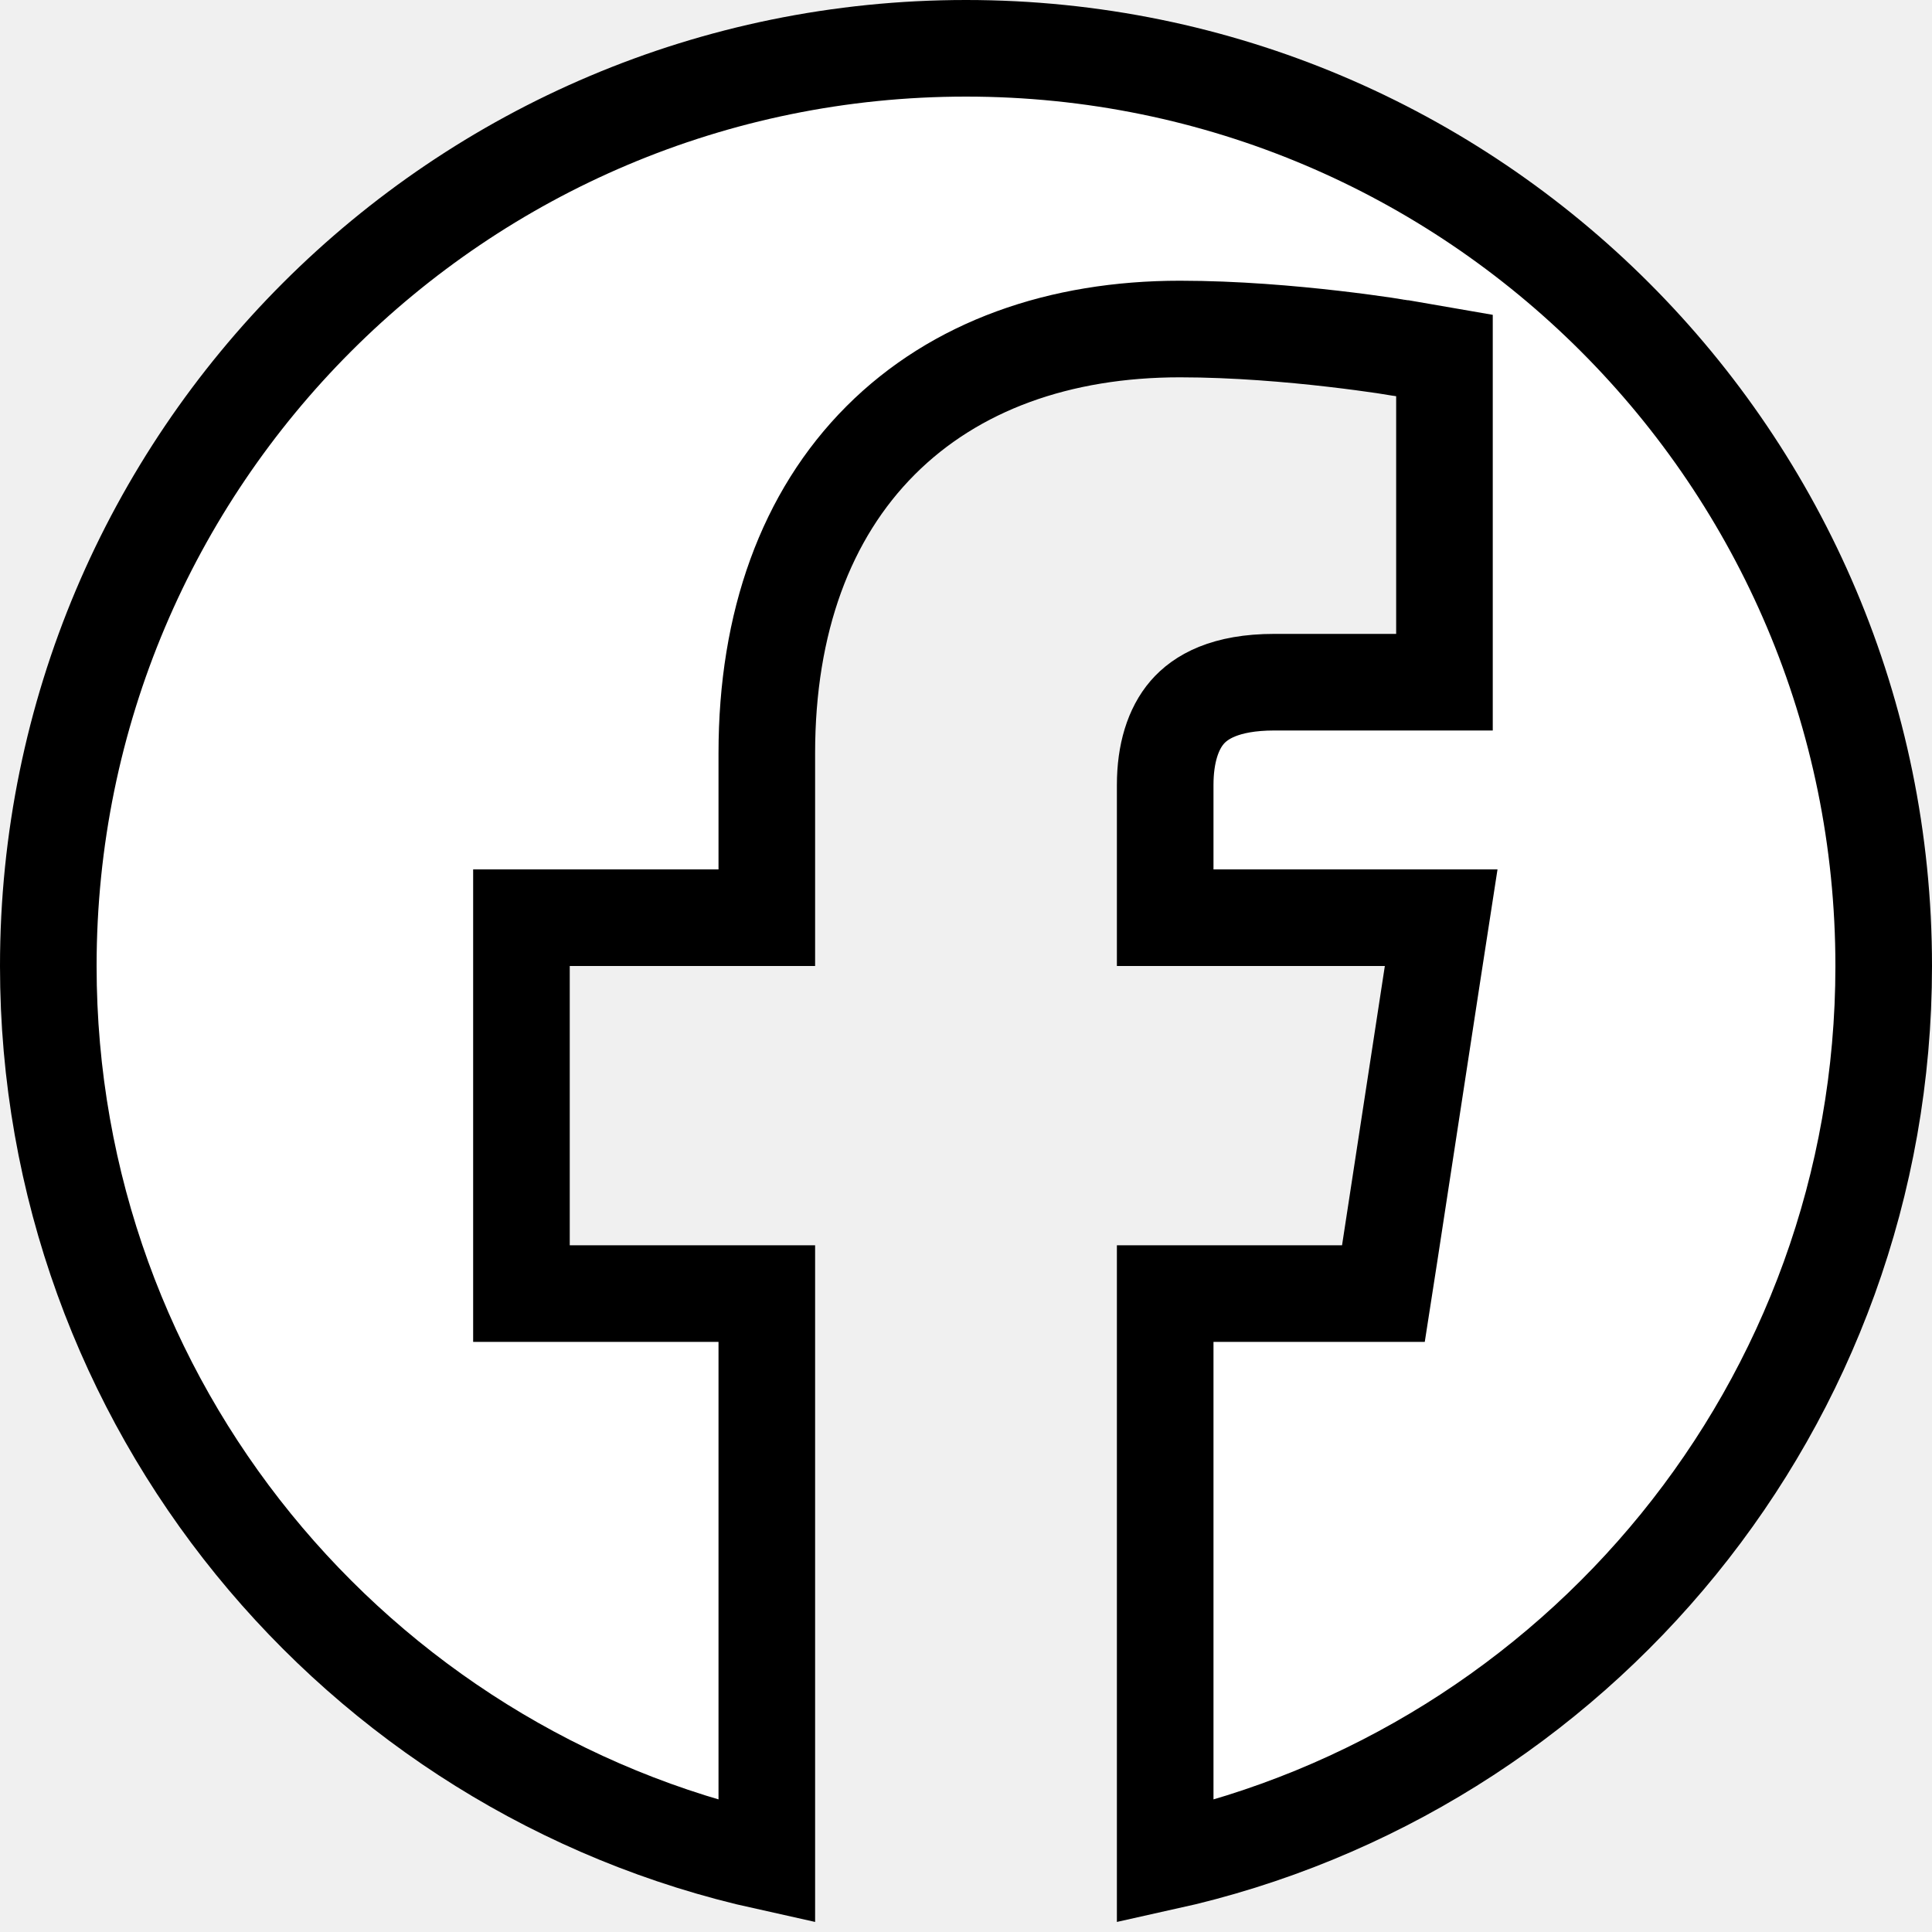
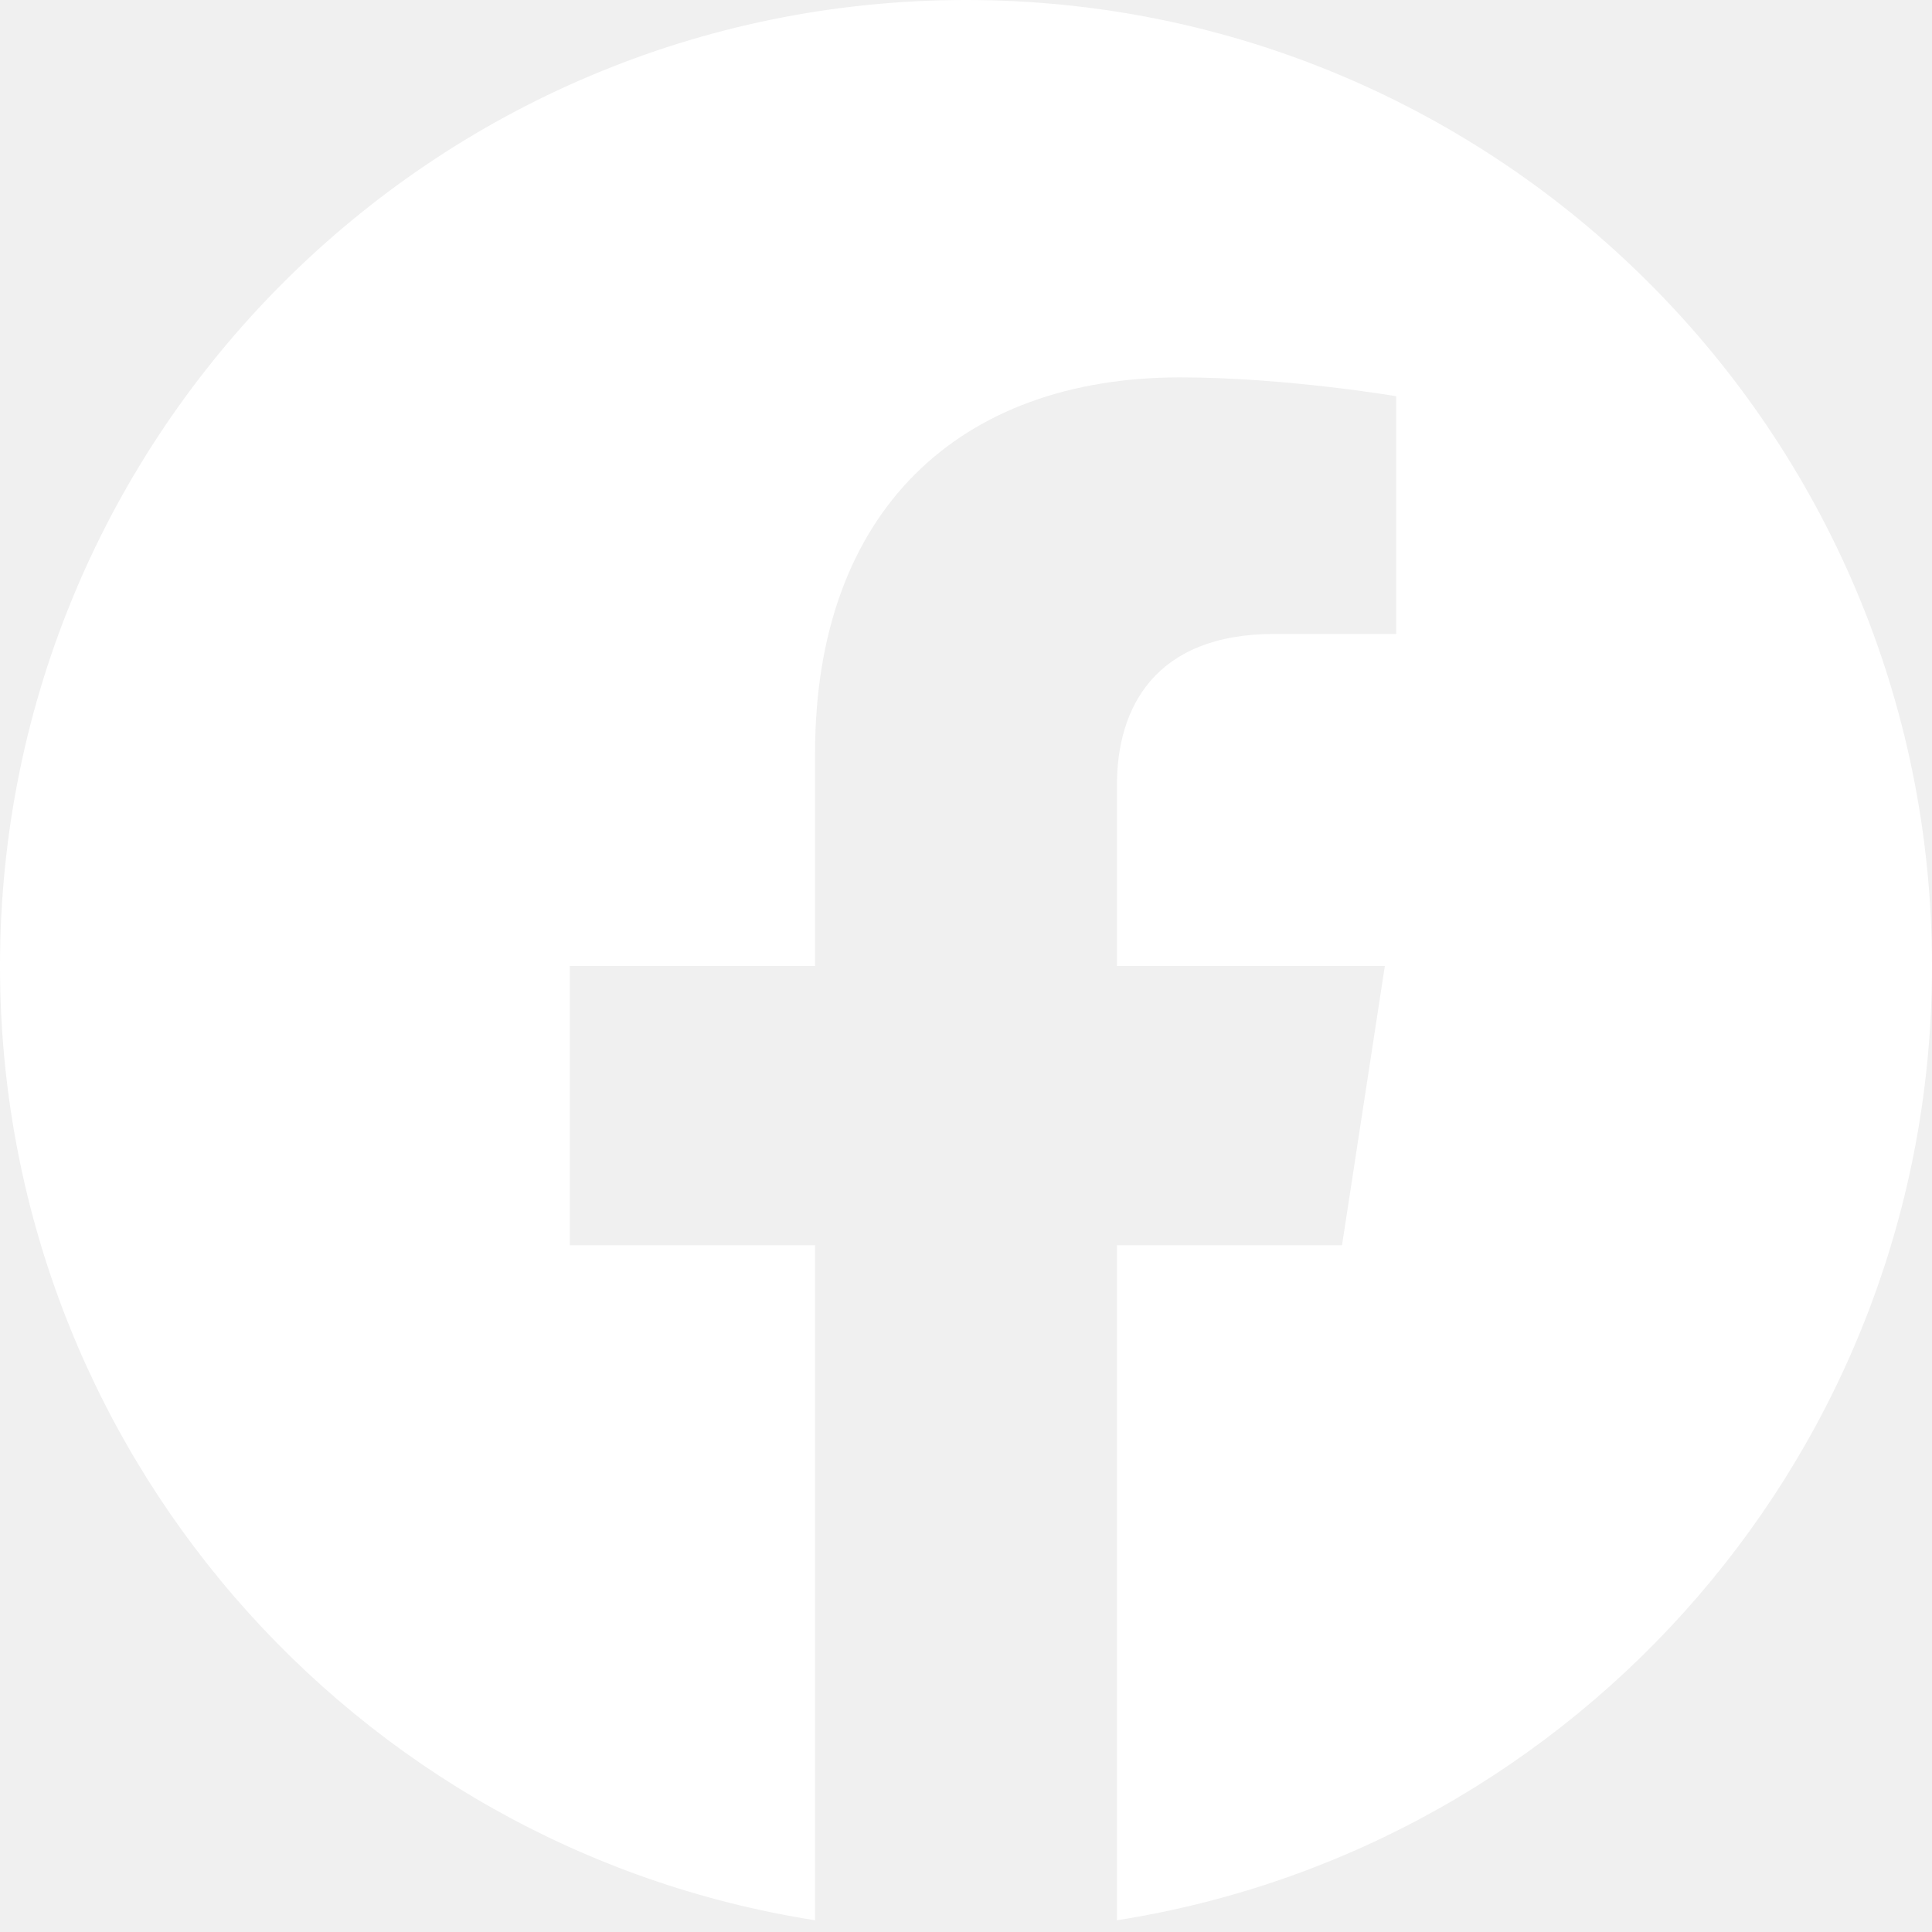
- <svg xmlns="http://www.w3.org/2000/svg" width="20" height="20" viewBox="0 0 20 20" fill="none">
-   <path d="M14.953 3.68L14.537 3.608H14.532C14.53 3.608 14.526 3.607 14.521 3.606C14.512 3.605 14.498 3.602 14.48 3.6C14.445 3.594 14.394 3.586 14.33 3.576C14.201 3.557 14.019 3.532 13.802 3.507C13.369 3.457 12.788 3.406 12.215 3.406C10.972 3.406 9.889 3.785 9.116 4.559C8.343 5.333 7.938 6.444 7.938 7.797V9.5H5.398V13.391H7.938V19.273C3.683 18.331 0.5 14.538 0.5 10C0.5 4.753 4.753 0.5 10 0.5C15.247 0.5 19.5 4.753 19.5 10C19.5 14.538 16.317 18.331 12.062 19.273V13.391H14.321L14.387 12.967L14.83 10.076L14.919 9.5H12.062V8.125C12.062 7.802 12.143 7.544 12.29 7.374C12.426 7.217 12.68 7.062 13.192 7.062H14.953V3.68Z" fill="white" stroke="black" />
+ <svg xmlns="http://www.w3.org/2000/svg" width="24" height="24" viewBox="0 0 24 24" fill="none">
+   <g clip-path="url(#clip0_109_1783)">
+     <path d="M24 12C24 5.373 18.627 0 12 0C5.373 0 0 5.373 0 12C0 17.989 4.388 22.954 10.125 23.854V15.469H7.078V12H10.125V9.356C10.125 6.349 11.917 4.688 14.658 4.688C15.97 4.688 17.344 4.922 17.344 4.922V7.875H15.831C14.34 7.875 13.875 8.8 13.875 9.75V12H17.203L16.671 15.469H13.875V23.854C19.612 22.954 24 17.989 24 12Z" fill="white" />
+   </g>
+   <defs>
+     <clipPath id="clip0_109_1783">
+       <rect width="24" height="24" fill="white" />
+     </clipPath>
+   </defs>
</svg>
